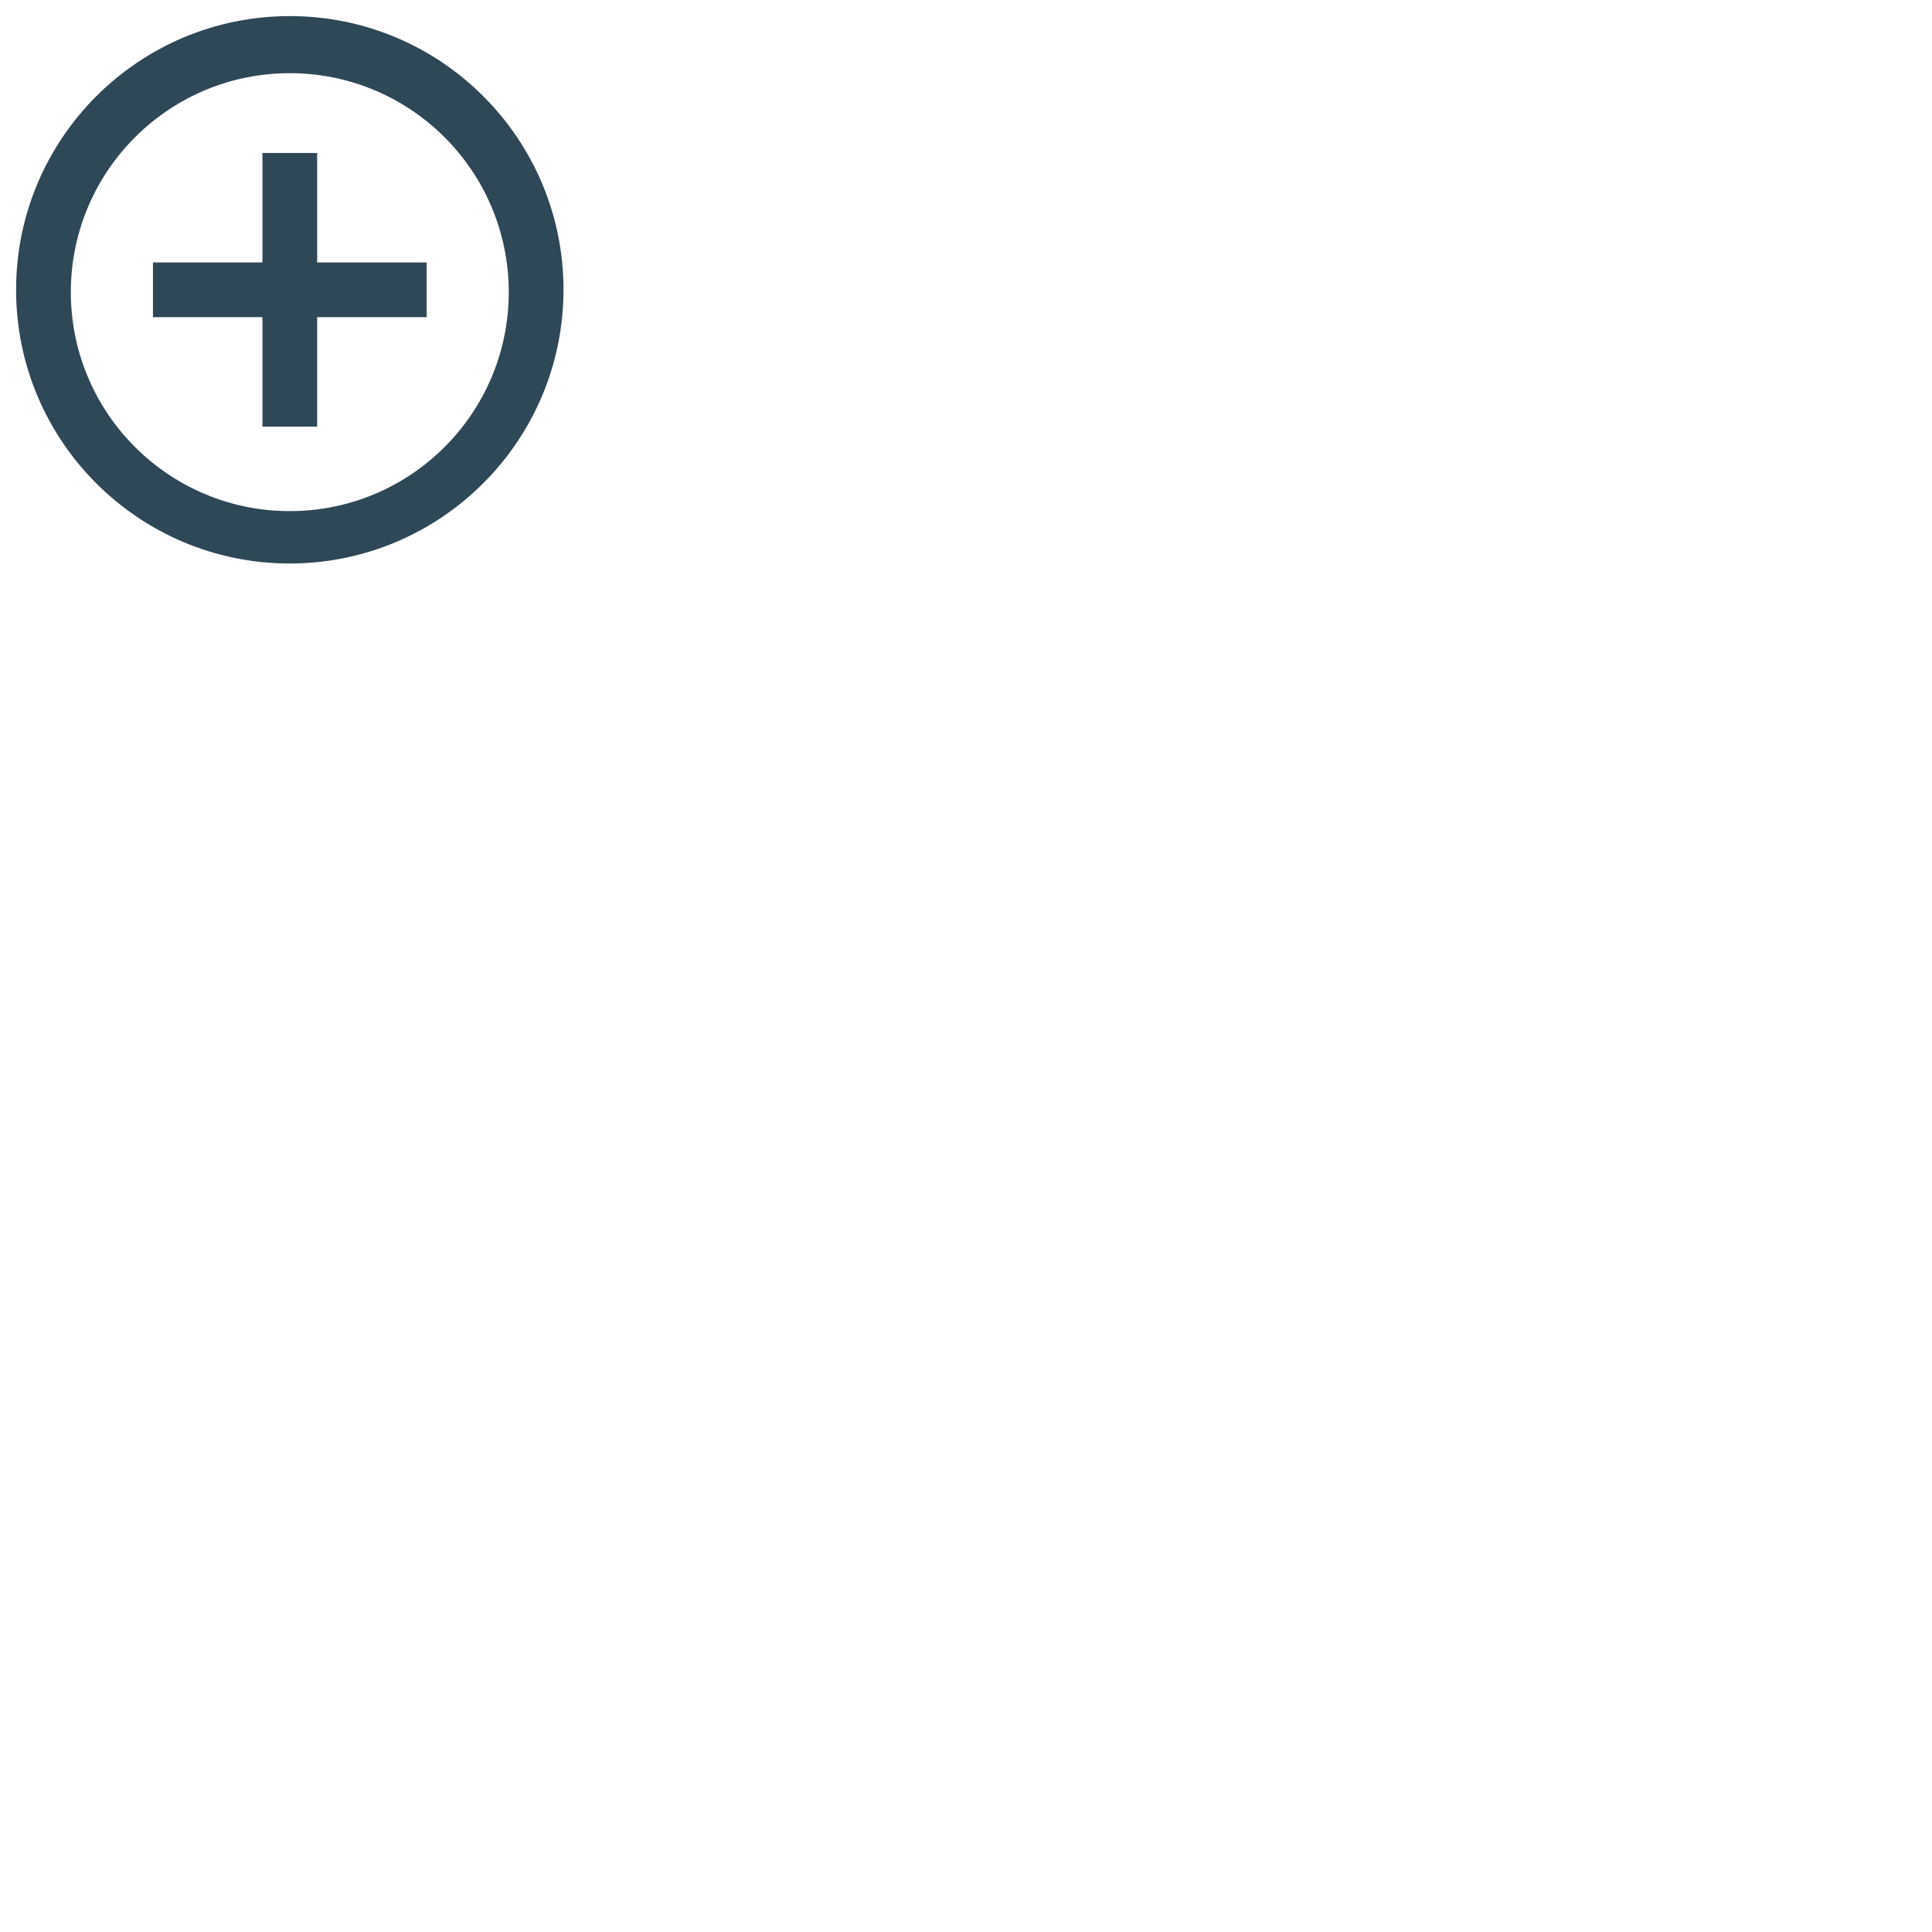
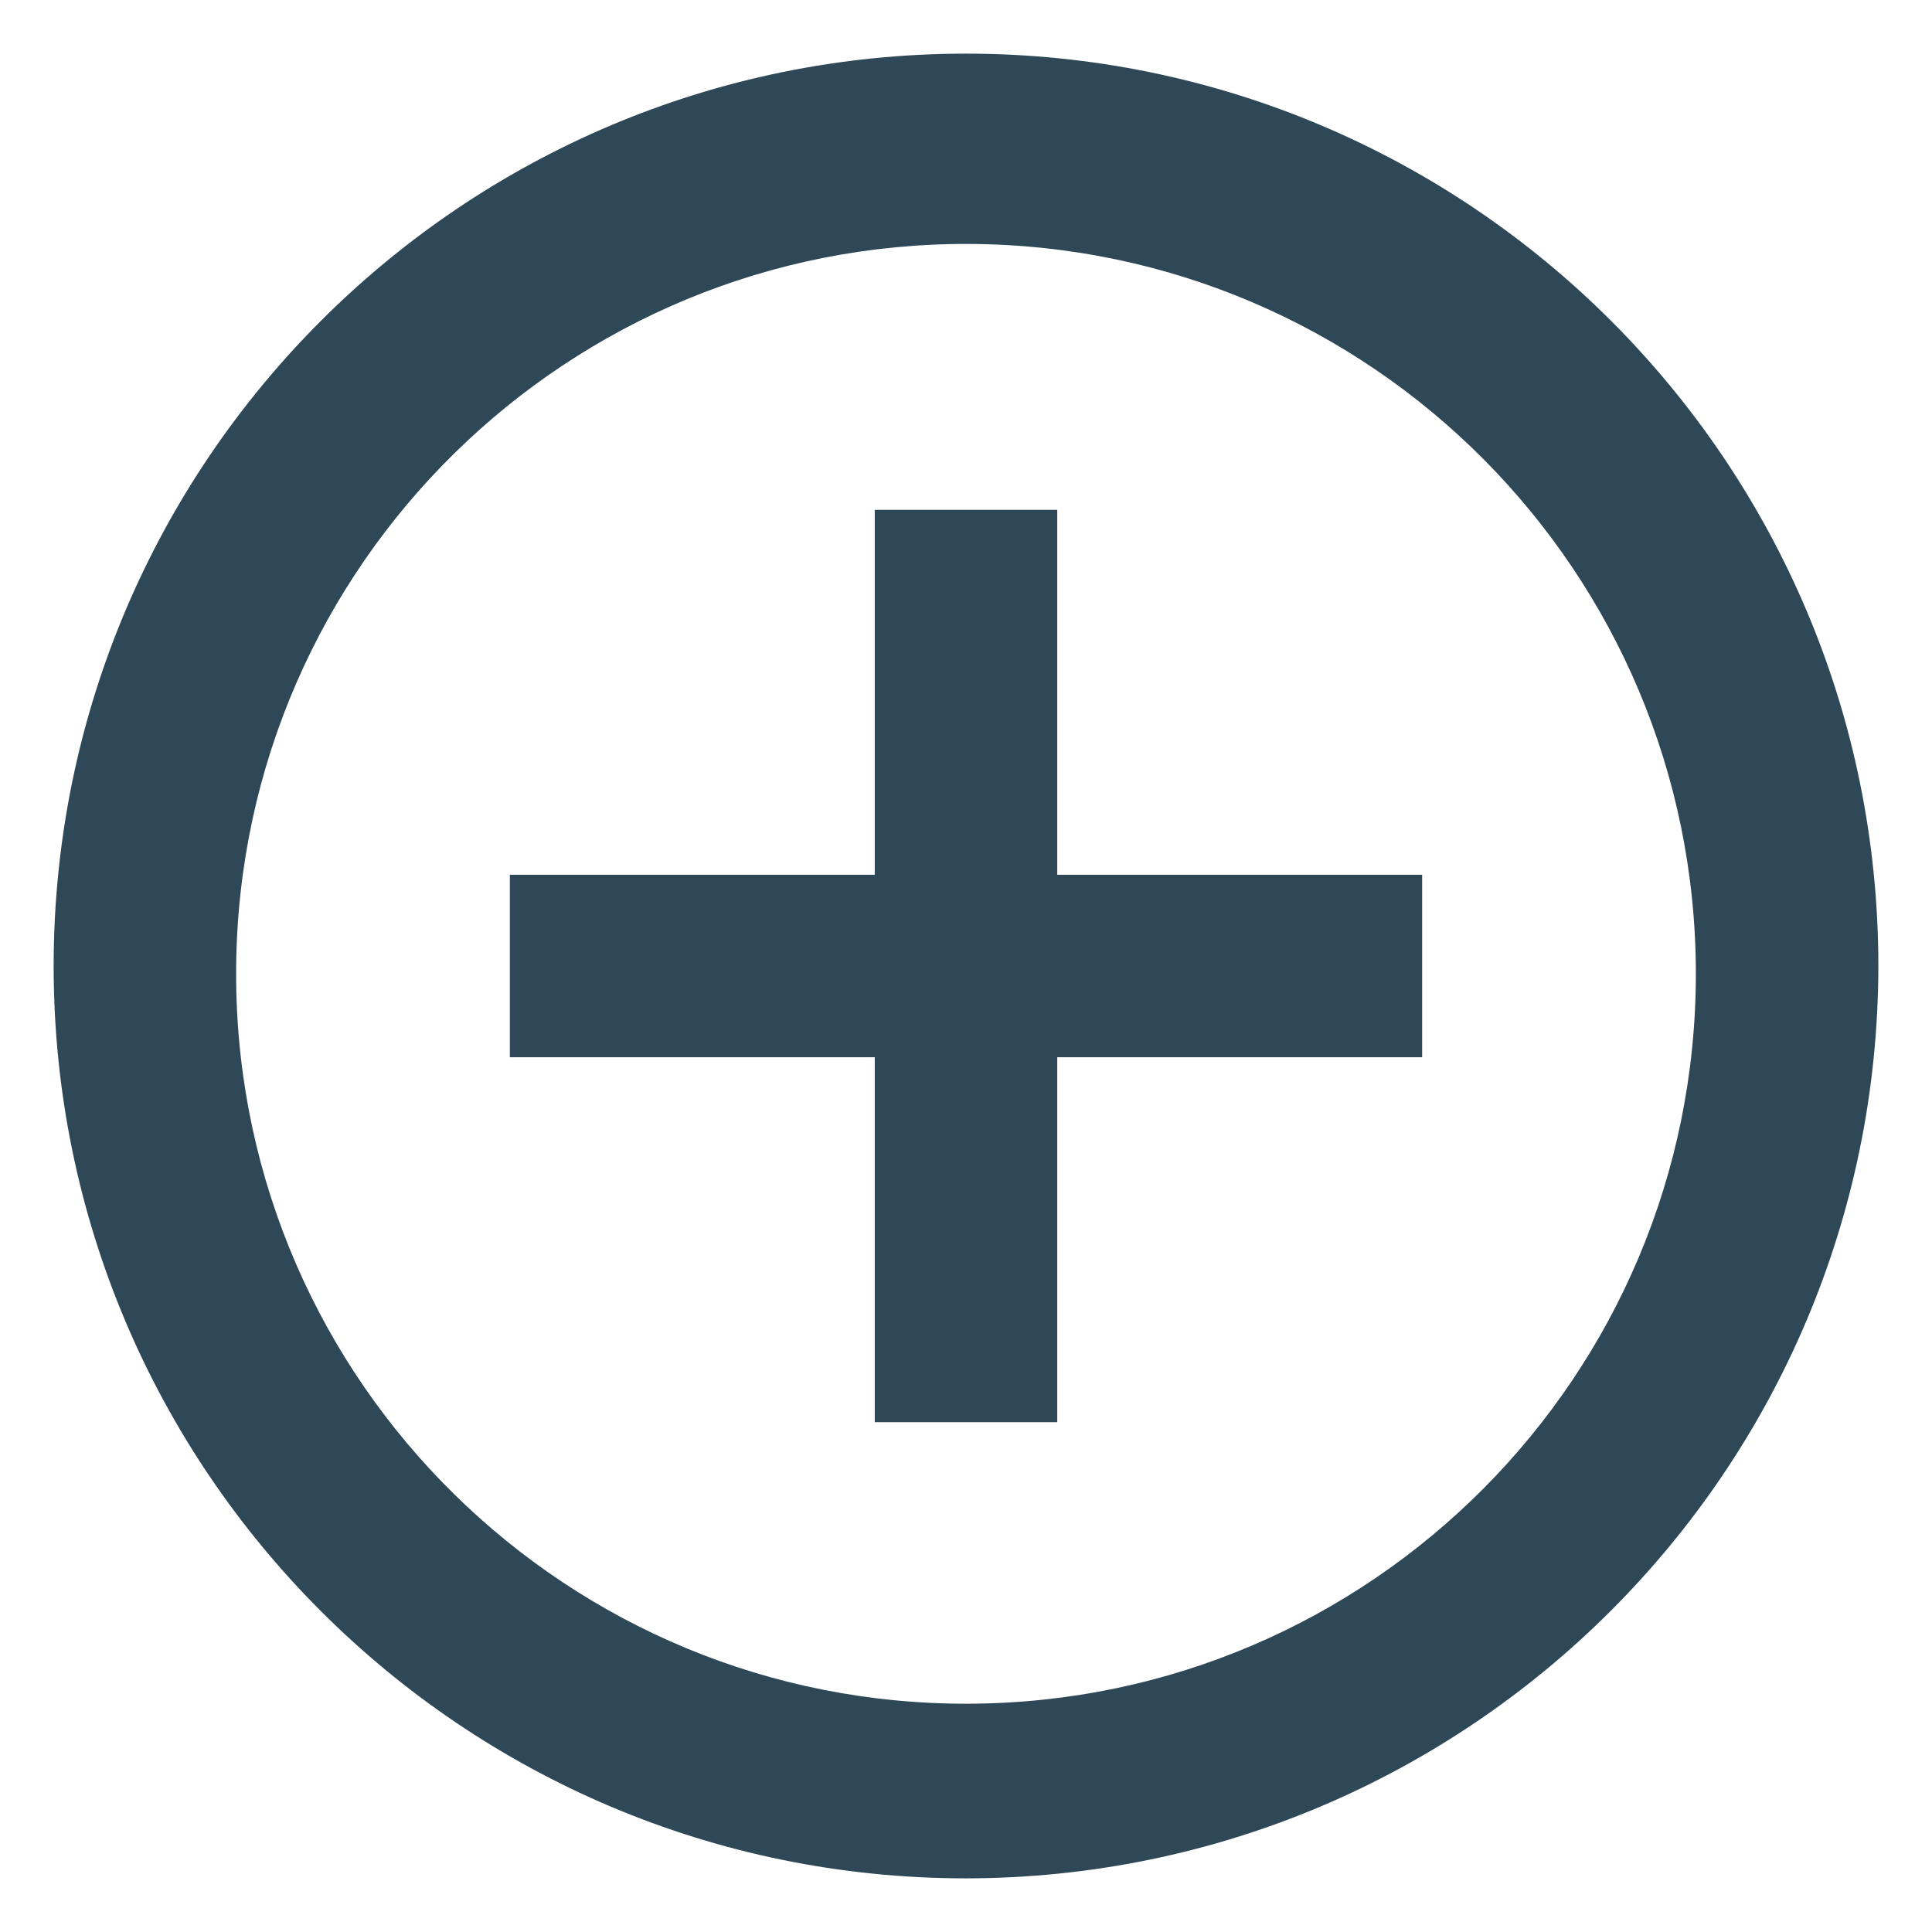
- <svg xmlns="http://www.w3.org/2000/svg" width="100" height="100" viewBox="0 0 100 100" fill="none">
-   <path d="M15 29.167C7.176 29.167 0.833 22.824 0.833 15C0.833 7.176 7.176 0.833 15 0.833C22.824 0.833 29.167 7.176 29.167 15C29.158 22.82 22.82 29.158 15 29.167ZM3.667 15.244C3.734 21.479 8.825 26.488 15.06 26.455C21.296 26.422 26.333 21.357 26.333 15.122C26.333 8.886 21.296 3.822 15.06 3.788C8.825 3.755 3.734 8.765 3.667 15V15.244ZM16.417 22.083H13.583V16.417H7.917V13.583H13.583V7.917H16.417V13.583H22.083V16.417H16.417V22.083Z" fill="#2F4858" />
+ <svg xmlns="http://www.w3.org/2000/svg" id="body_1" width="100" height="100">
+   <g transform="matrix(3.333333 0 0 3.333333 0 0)">
+     <path transform="matrix(1 0 0 1 0 0)" d="M15 29.167C 7.176 29.167 0.833 22.824 0.833 15C 0.833 7.176 7.176 0.833 15 0.833C 22.824 0.833 29.167 7.176 29.167 15C 29.158 22.82 22.82 29.158 15 29.167zM3.667 15.244C 3.734 21.479 8.825 26.488 15.06 26.455C 21.296 26.422 26.333 21.357 26.333 15.122C 26.333 8.886 21.296 3.822 15.06 3.788C 8.825 3.755 3.734 8.765 3.667 15L3.667 15L3.667 15.244zM16.417 22.083L13.583 22.083L13.583 16.417L7.917 16.417L7.917 13.583L13.583 13.583L13.583 7.917L16.417 7.917L16.417 13.583L22.083 13.583L22.083 16.417L16.417 16.417L16.417 22.083z" stroke="none" fill="#2F4858" fill-rule="nonzero" />
+   </g>
</svg>
